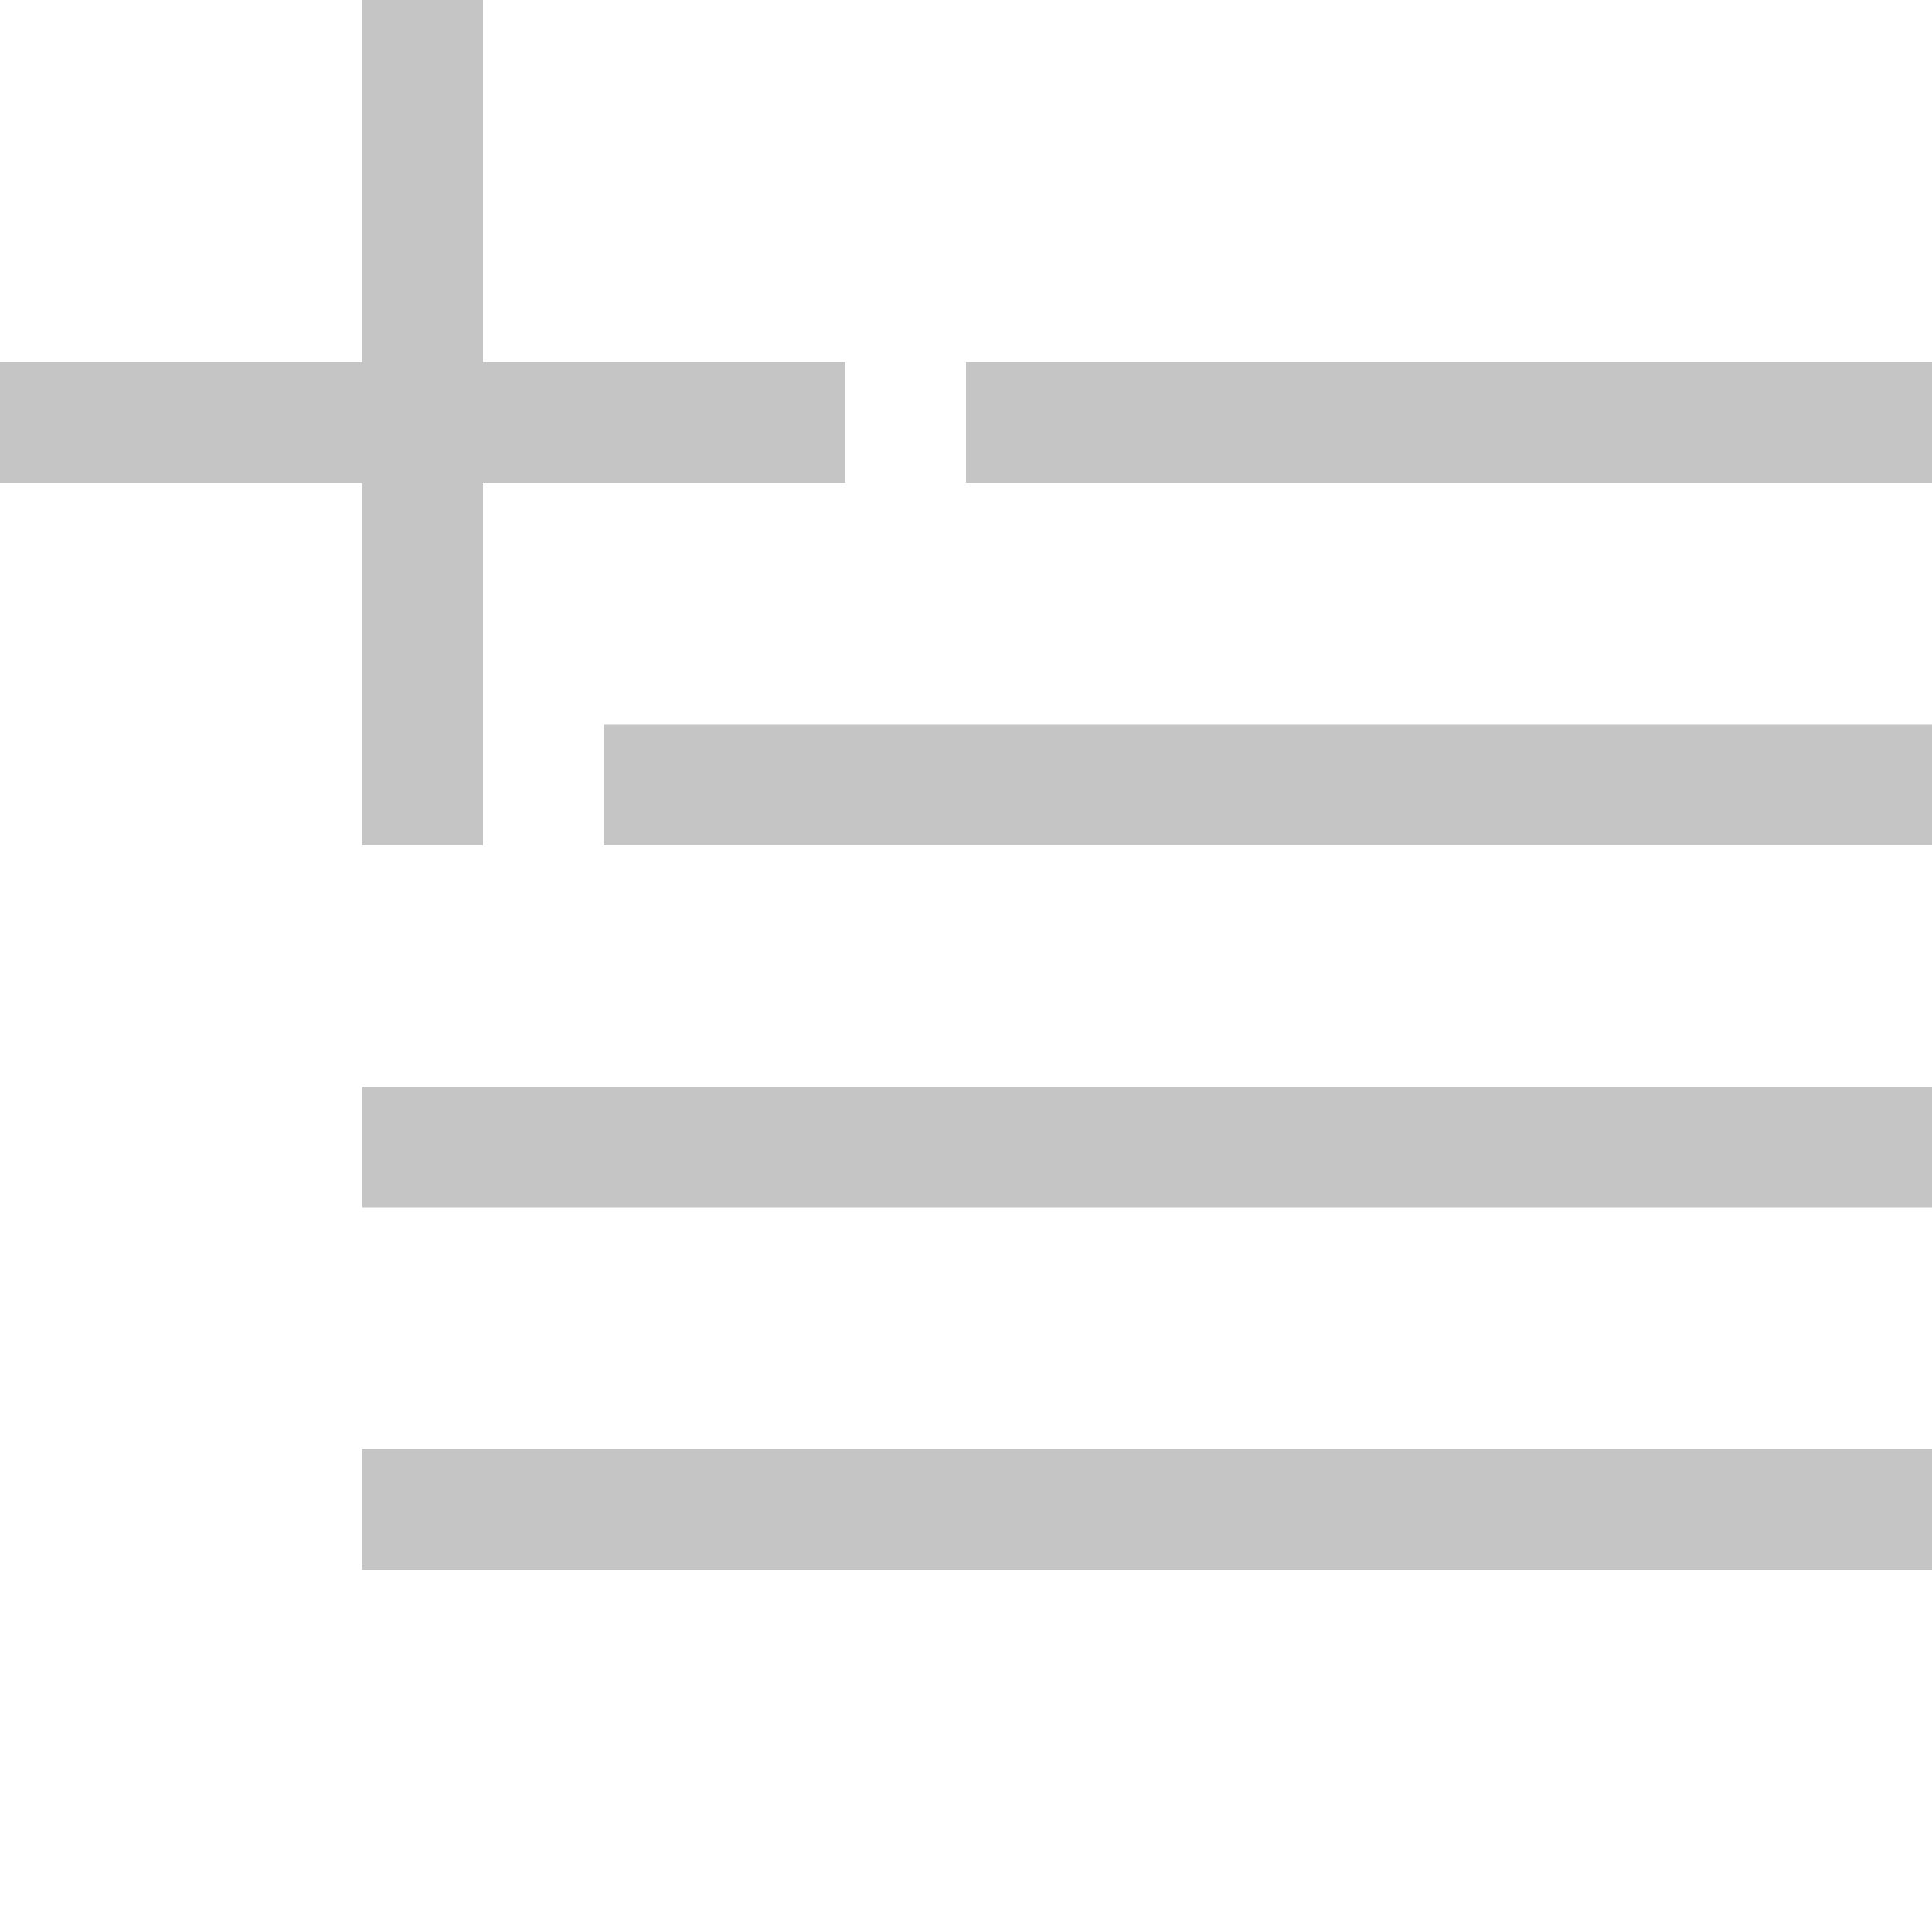
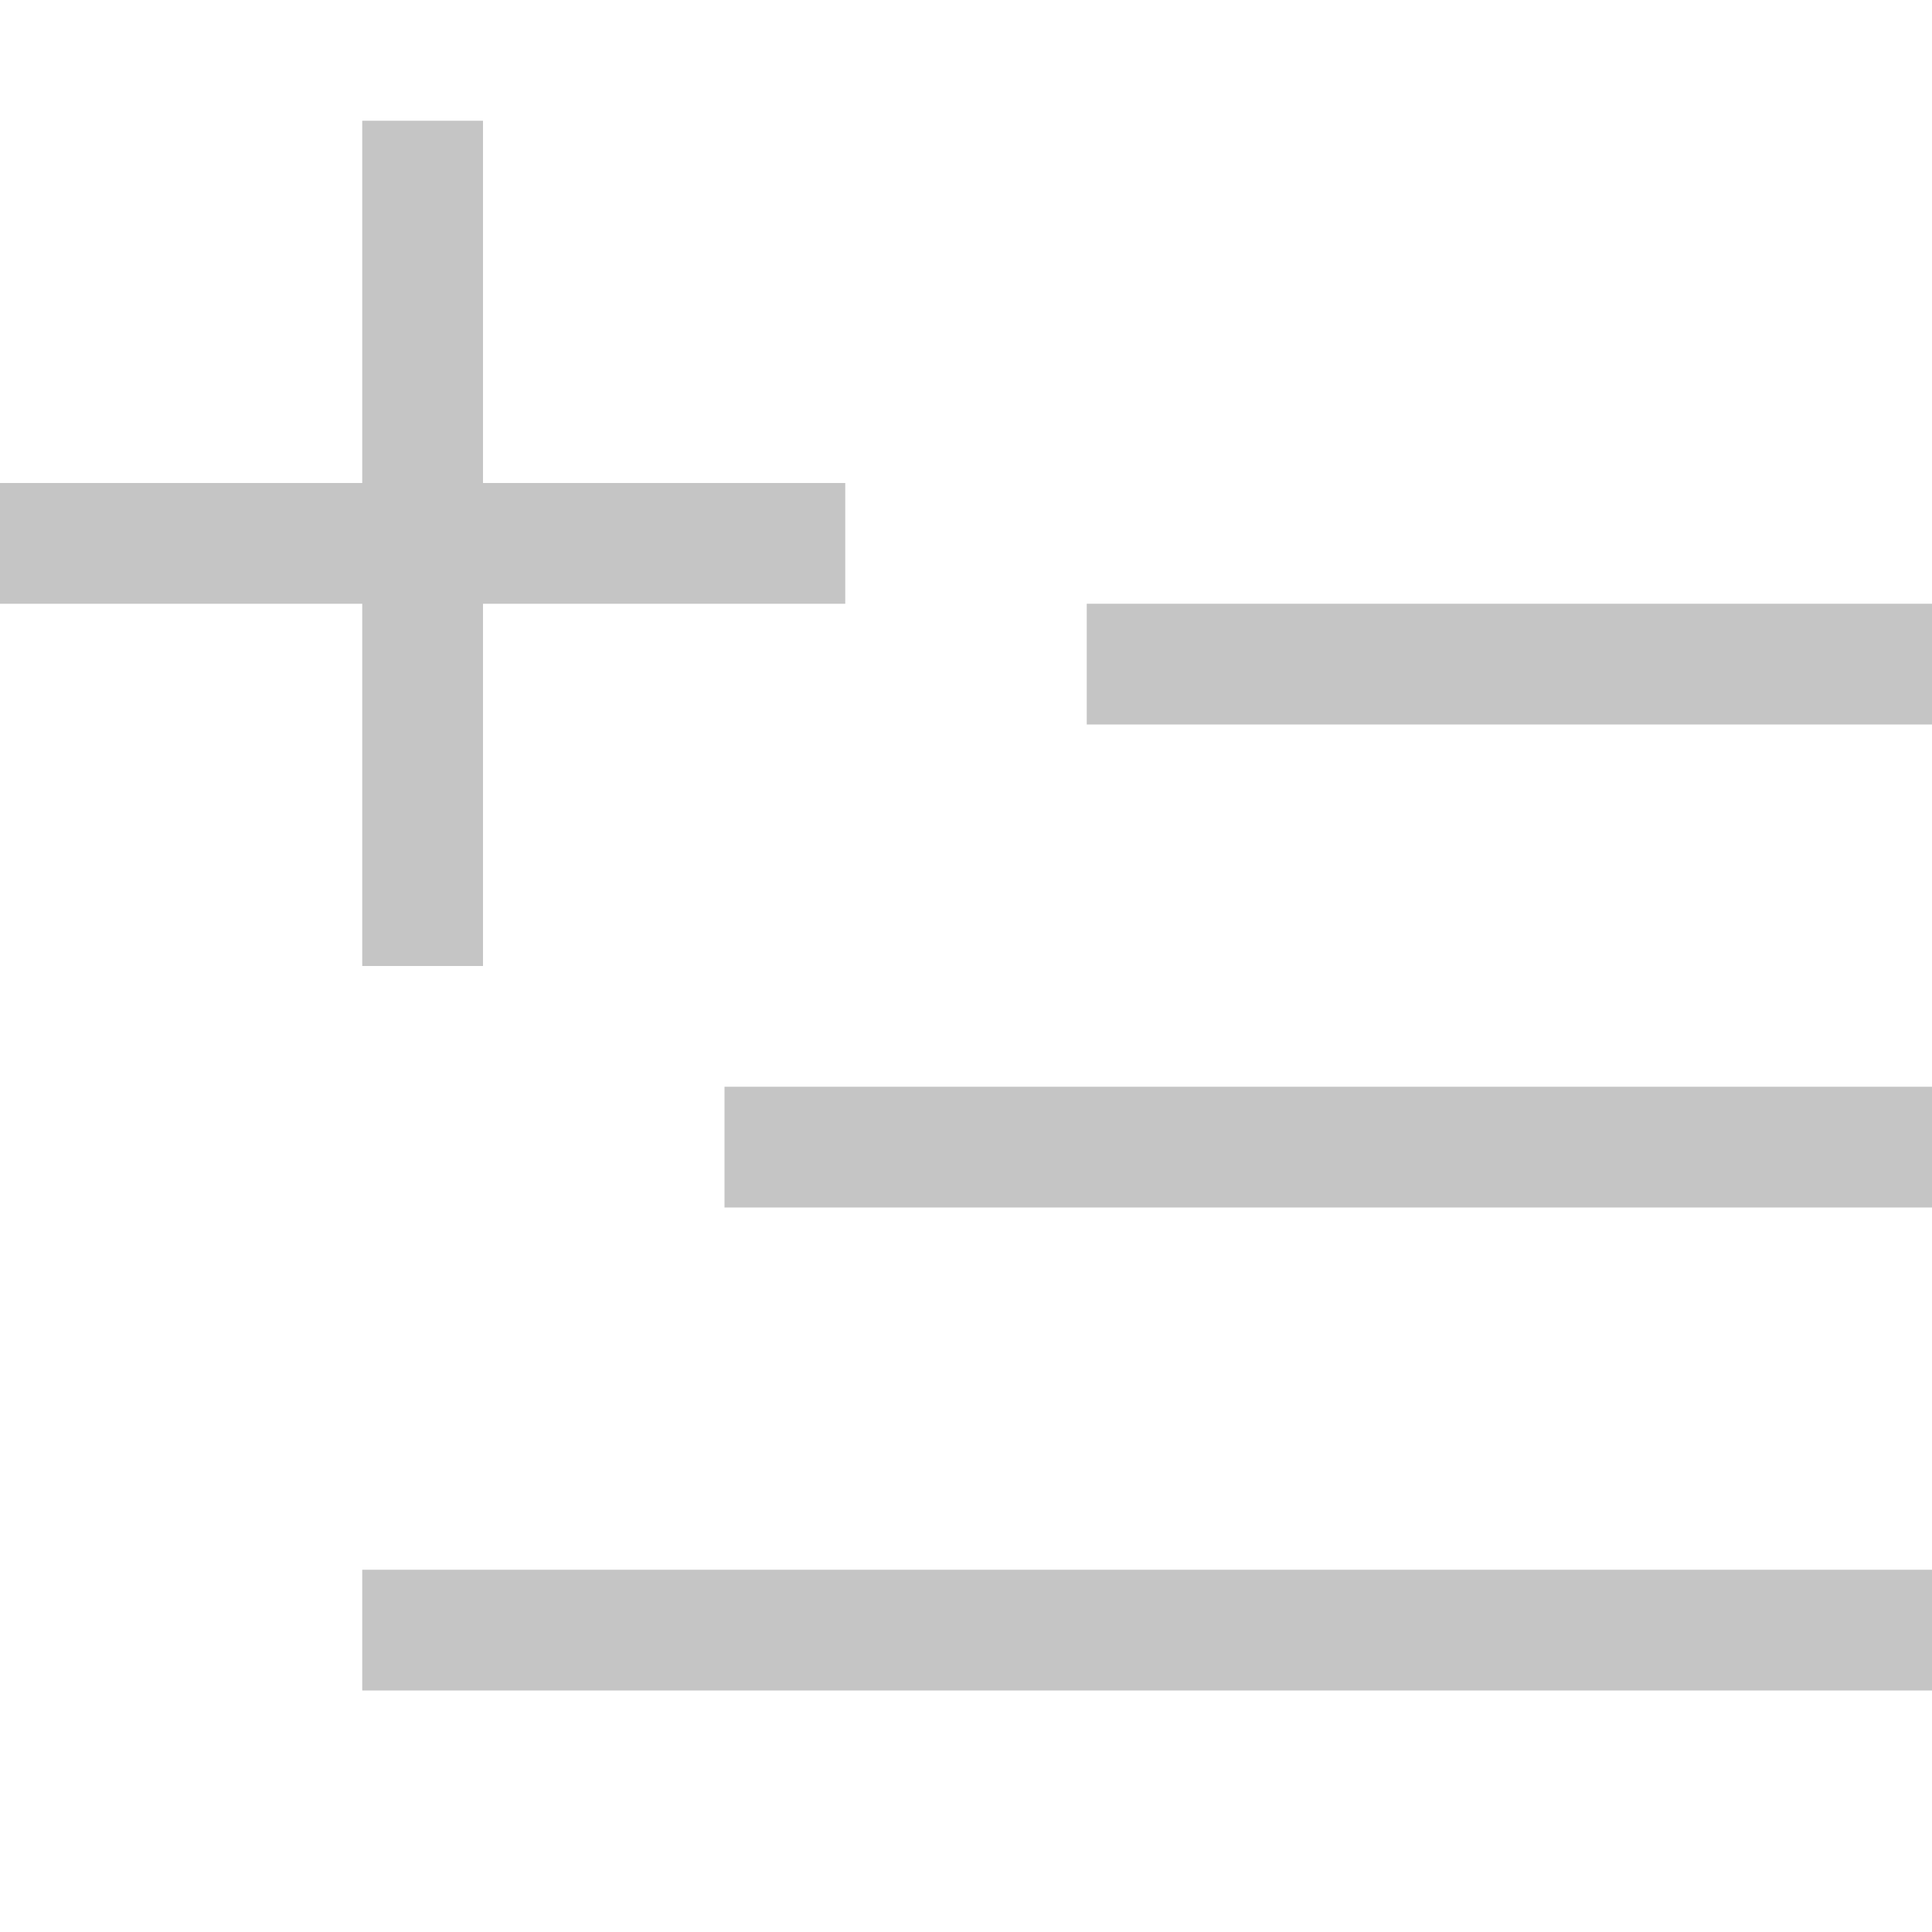
<svg xmlns="http://www.w3.org/2000/svg" width="16px" height="16px" viewBox="0 0 16 16" version="1.1" xml:space="preserve" style="fill-rule:evenodd;clip-rule:evenodd;stroke-linejoin:round;stroke-miterlimit:2;">
-   <path d="M16,12L3,12L3,13L16,13L16,12ZM16,9L3,9L3,10L16,10L16,9ZM7,4L4,4L4,7L3,7L3,4L0,4L0,3L3,3L3,0L4,0L4,3L7,3L7,4ZM16,6L5,6L5,7L16,7L16,6ZM16,3L8,3L8,4L16,4L16,3Z" style="fill:rgb(197,197,197);" />
+   <path d="M16,13L3,13L3,14L16,14L16,13ZM16,9L6,9L6,10L16,10L16,9ZM7,5L4,5L4,8L3,8L3,5L0,5L0,4L3,4L3,1L4,1L4,4L7,4L7,5ZM16,5L9,5L9,6L16,6L16,5Z" style="fill:rgb(197,197,197);" />
</svg>
